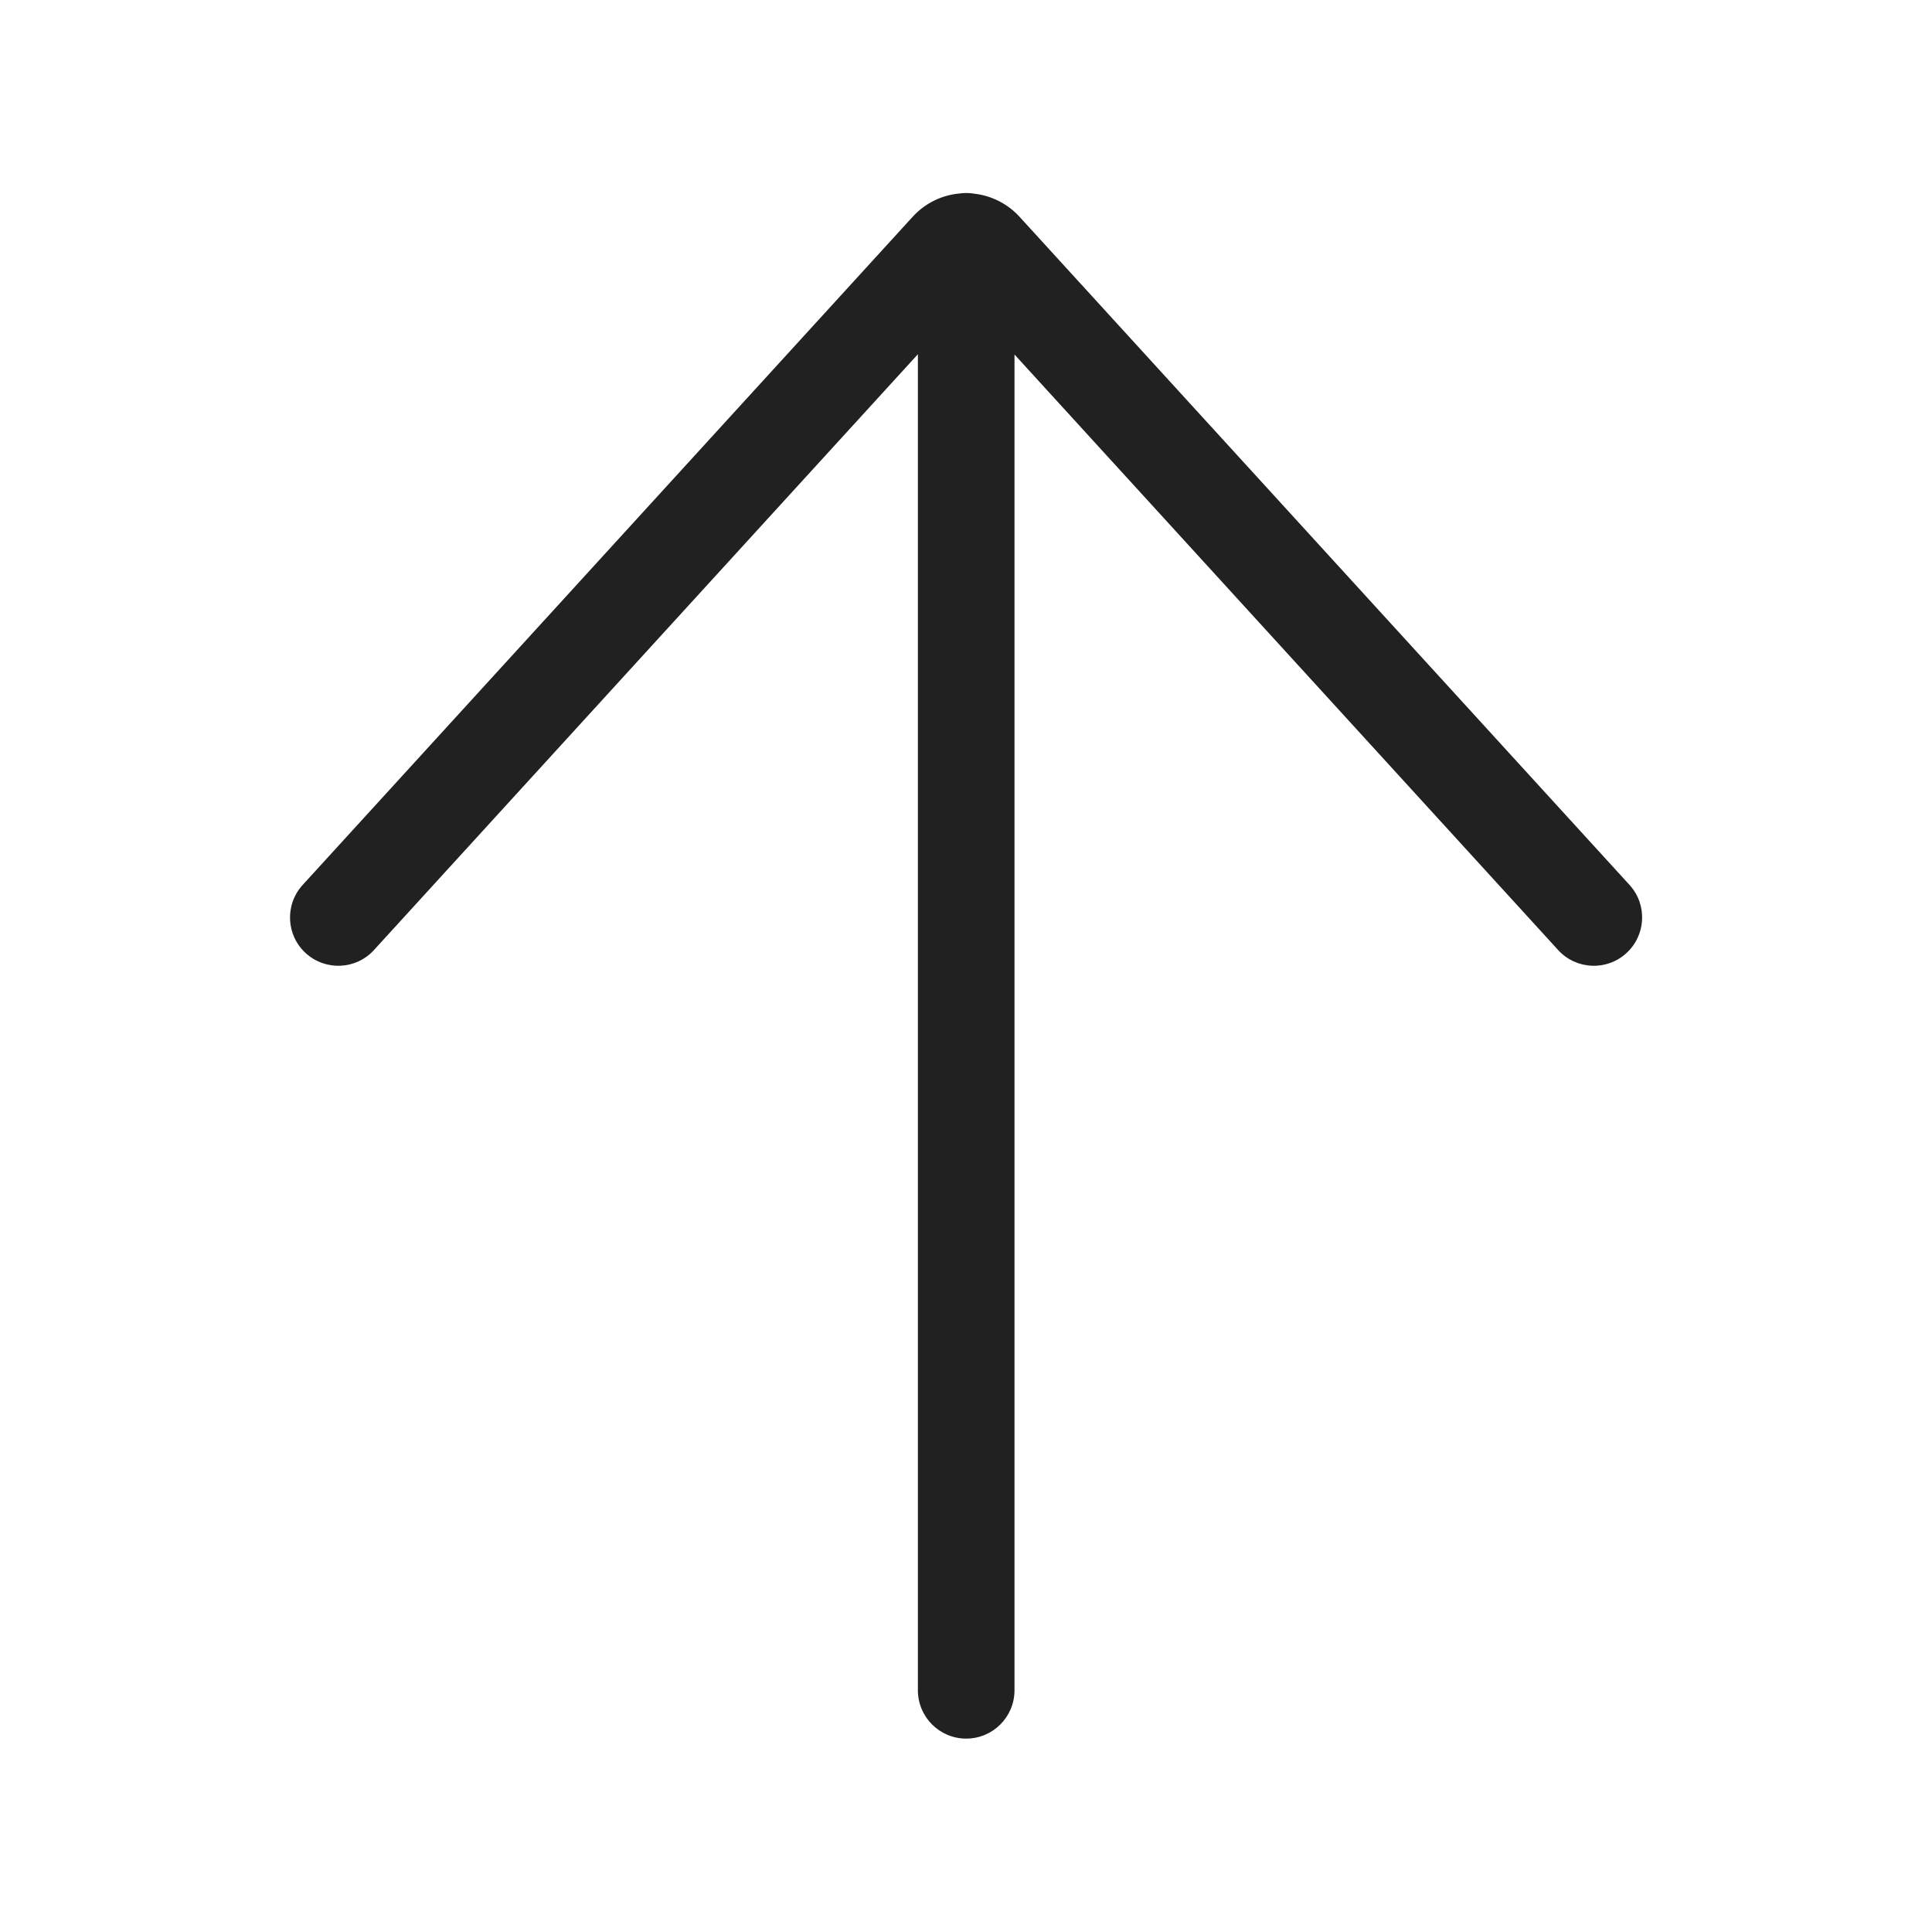
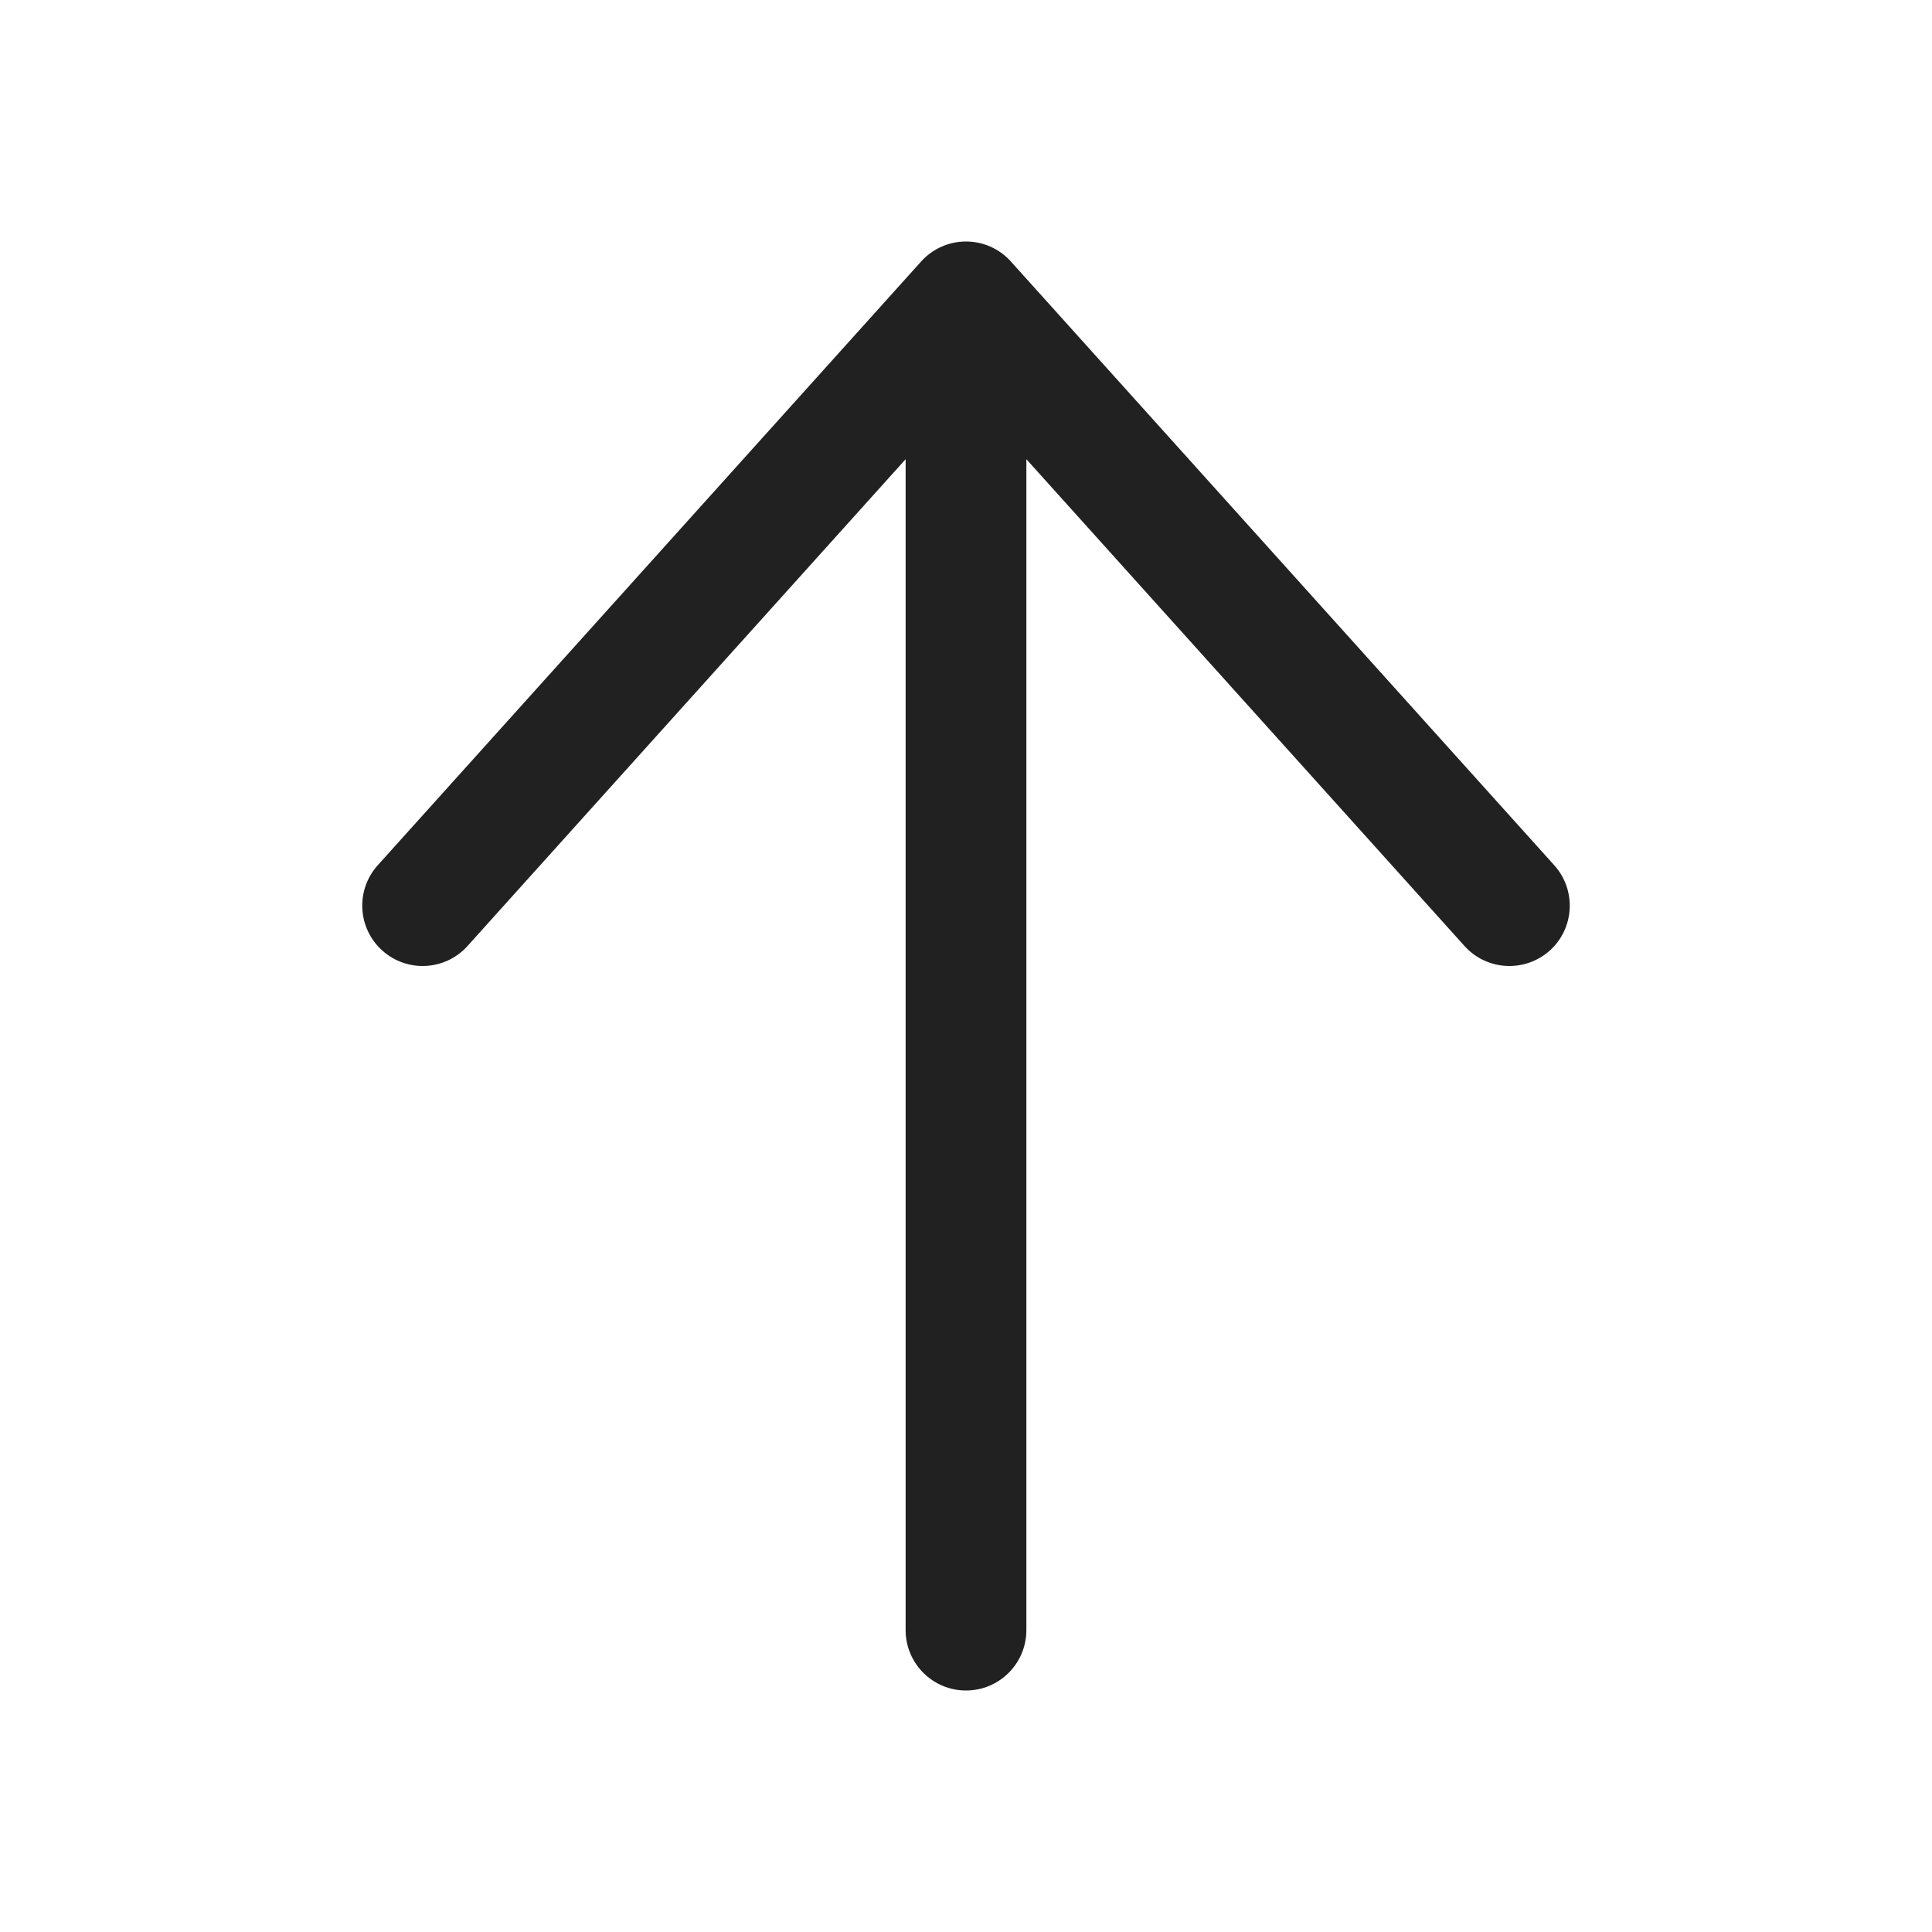
- <svg xmlns="http://www.w3.org/2000/svg" width="20" height="20" viewBox="0 0 20 20" fill="none">
-   <path d="M3.133 9.161C2.947 9.365 2.961 9.681 3.165 9.867C3.369 10.053 3.685 10.039 3.871 9.835L9.502 3.667L9.502 17.498C9.502 17.774 9.726 17.998 10.002 17.998C10.278 17.998 10.502 17.774 10.502 17.498L10.502 3.67L16.13 9.835C16.316 10.039 16.633 10.053 16.836 9.867C17.04 9.681 17.055 9.365 16.869 9.161L10.555 2.245C10.427 2.105 10.259 2.025 10.086 2.005C10.059 2 10.031 1.998 10.002 1.998C9.975 1.998 9.949 2 9.923 2.004C9.747 2.022 9.576 2.103 9.447 2.245L3.133 9.161Z" fill="#212121" />
+ <svg xmlns="http://www.w3.org/2000/svg" width="16" height="16" viewBox="0 0 16 16" fill="none">
+   <path d="M7.5 13.5C7.5 13.776 7.724 14 8 14C8.276 14 8.5 13.776 8.5 13.5V3.803L12.128 7.834C12.313 8.04 12.629 8.056 12.835 7.872C13.04 7.687 13.056 7.371 12.872 7.166L8.372 2.166C8.277 2.06 8.142 2 8 2C7.858 2 7.723 2.06 7.628 2.166L3.128 7.166C2.944 7.371 2.96 7.687 3.166 7.872C3.371 8.056 3.687 8.04 3.872 7.834L7.5 3.803V13.5Z" fill="#212121" />
</svg>
